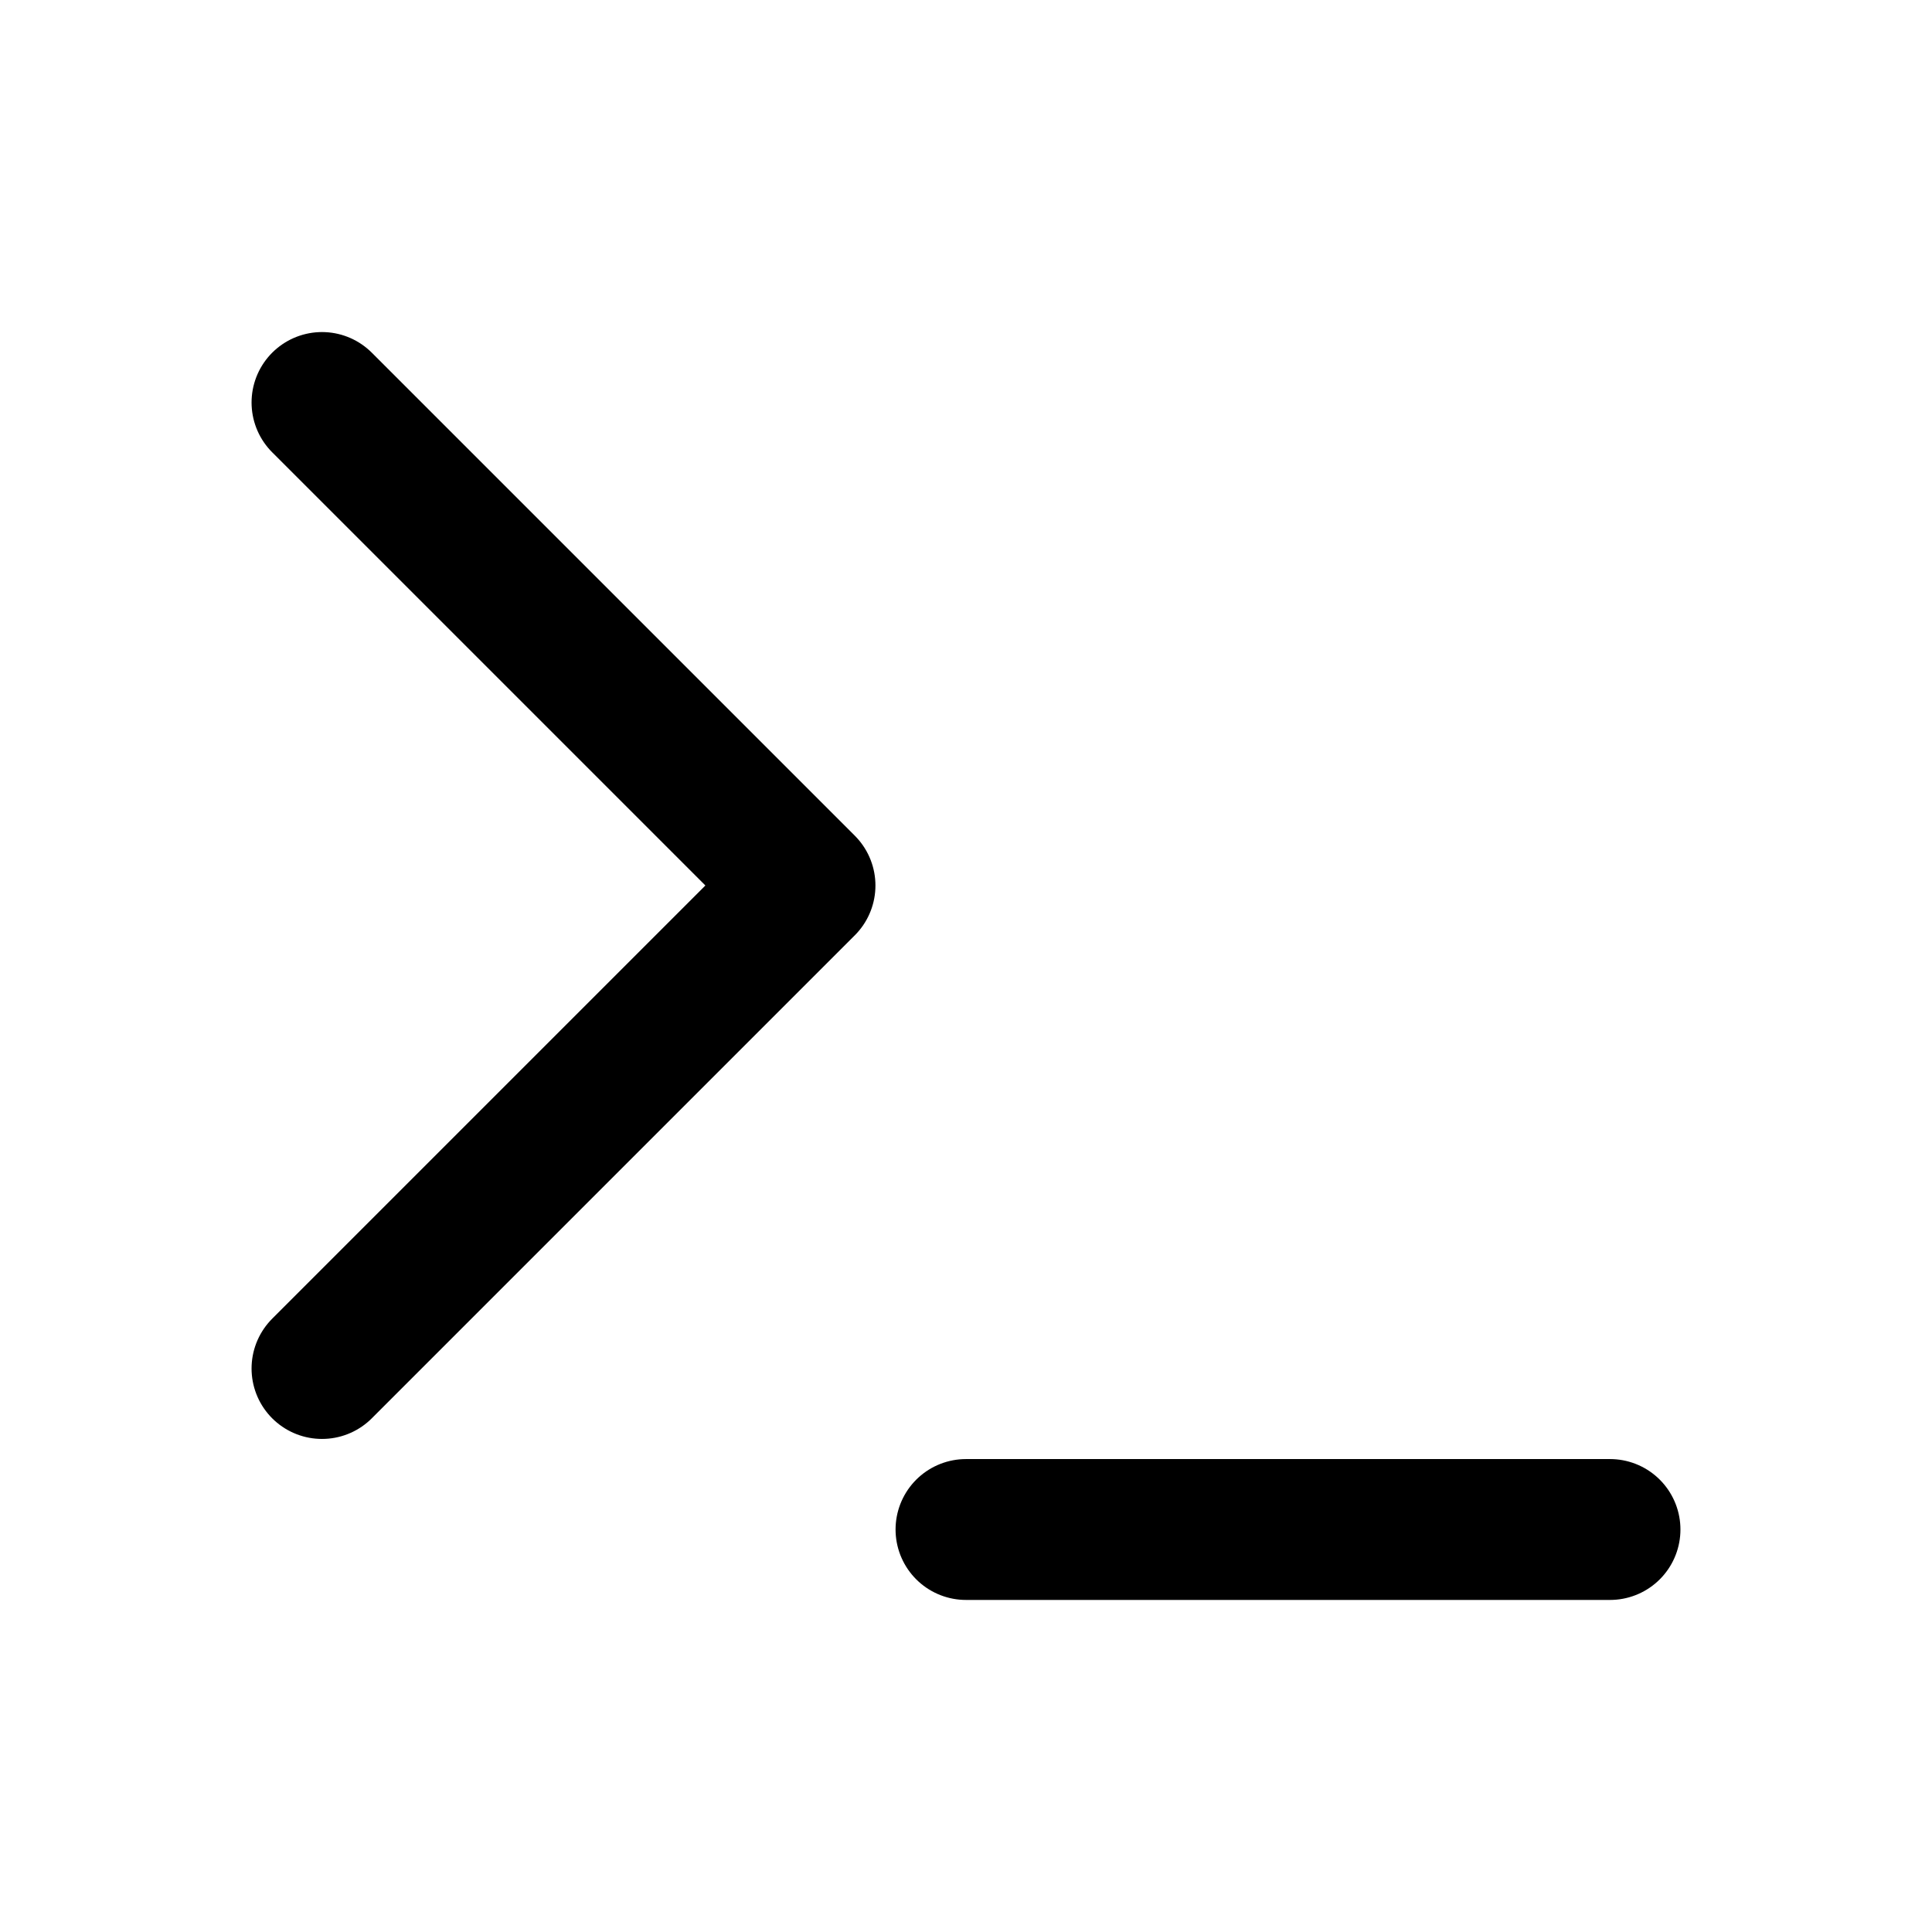
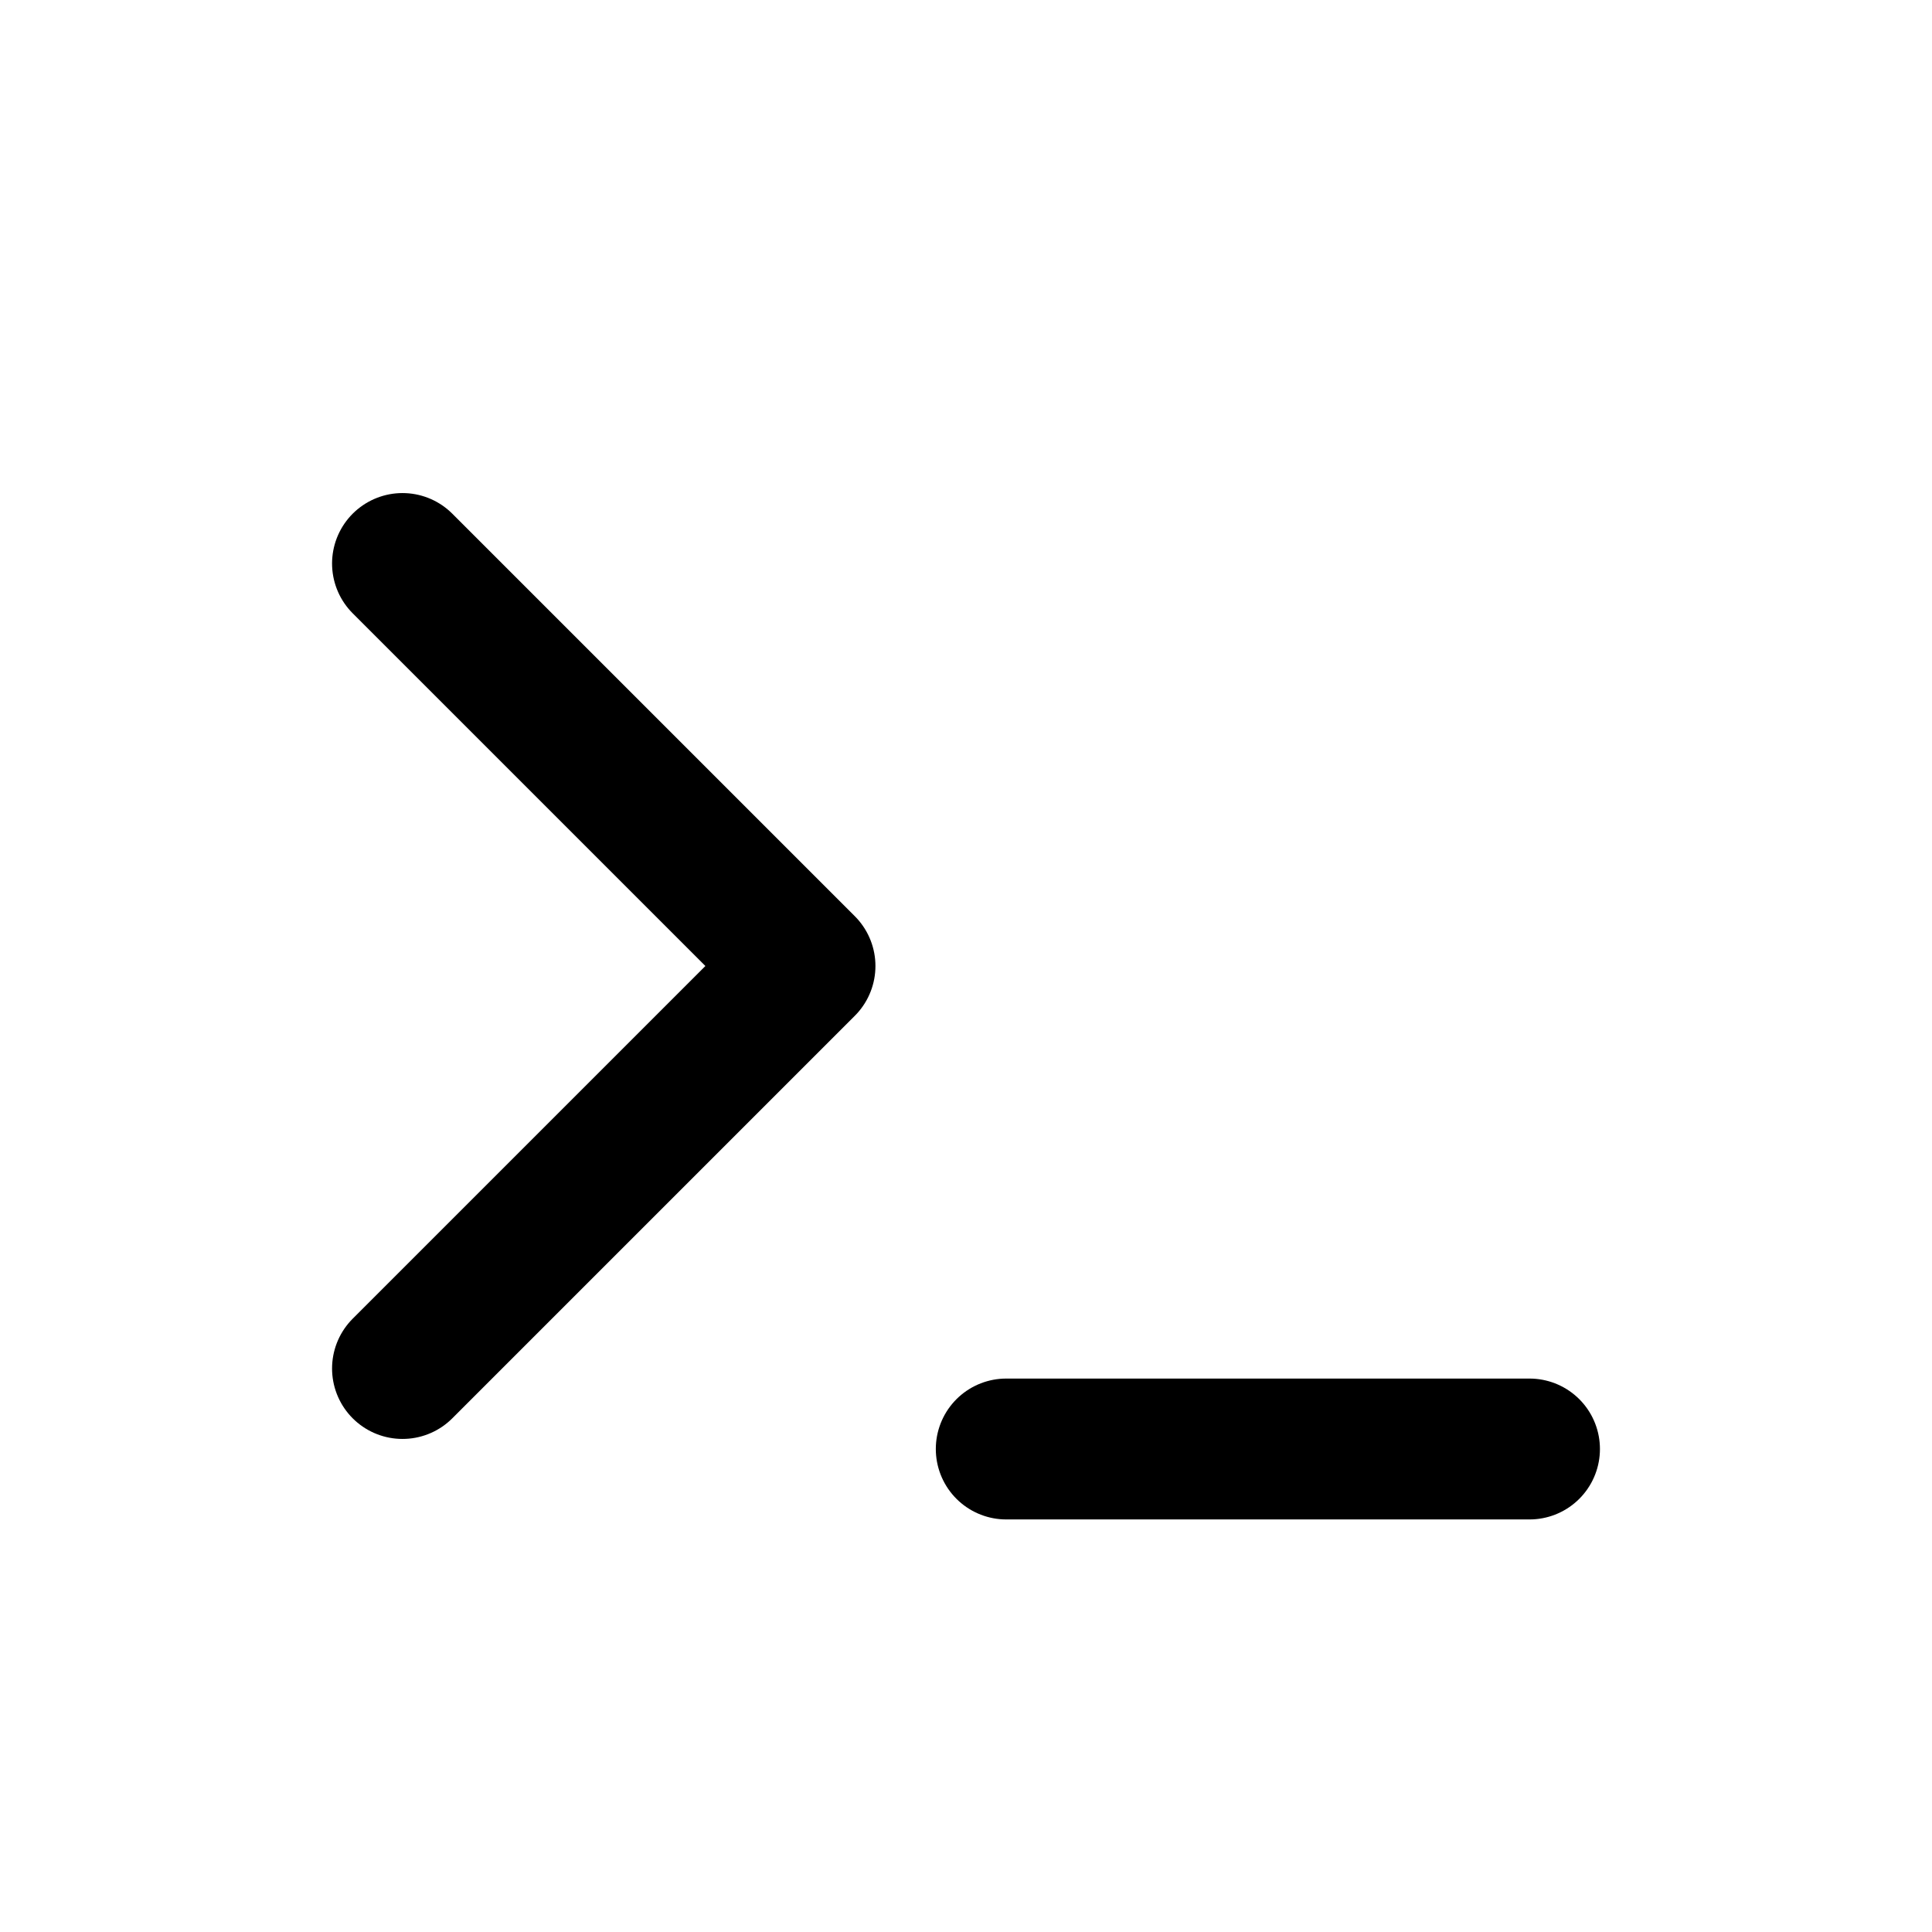
- <svg xmlns="http://www.w3.org/2000/svg" viewBox="0 0 24 24" fill="none" stroke="currentColor" stroke-width="1.75" stroke-linecap="round" stroke-linejoin="round">
-   <path d="m4 17 6-6-6-6M12 19h8" />
+ <svg xmlns="http://www.w3.org/2000/svg" width="24" height="24" viewBox="0 0 24 24" fill="none" stroke="currentColor" stroke-width="1.75" stroke-linecap="round" stroke-linejoin="round">
+   <path d="m5 7 5 5-5 5" />
+   <path d="M12.5 18H19" />
</svg>
